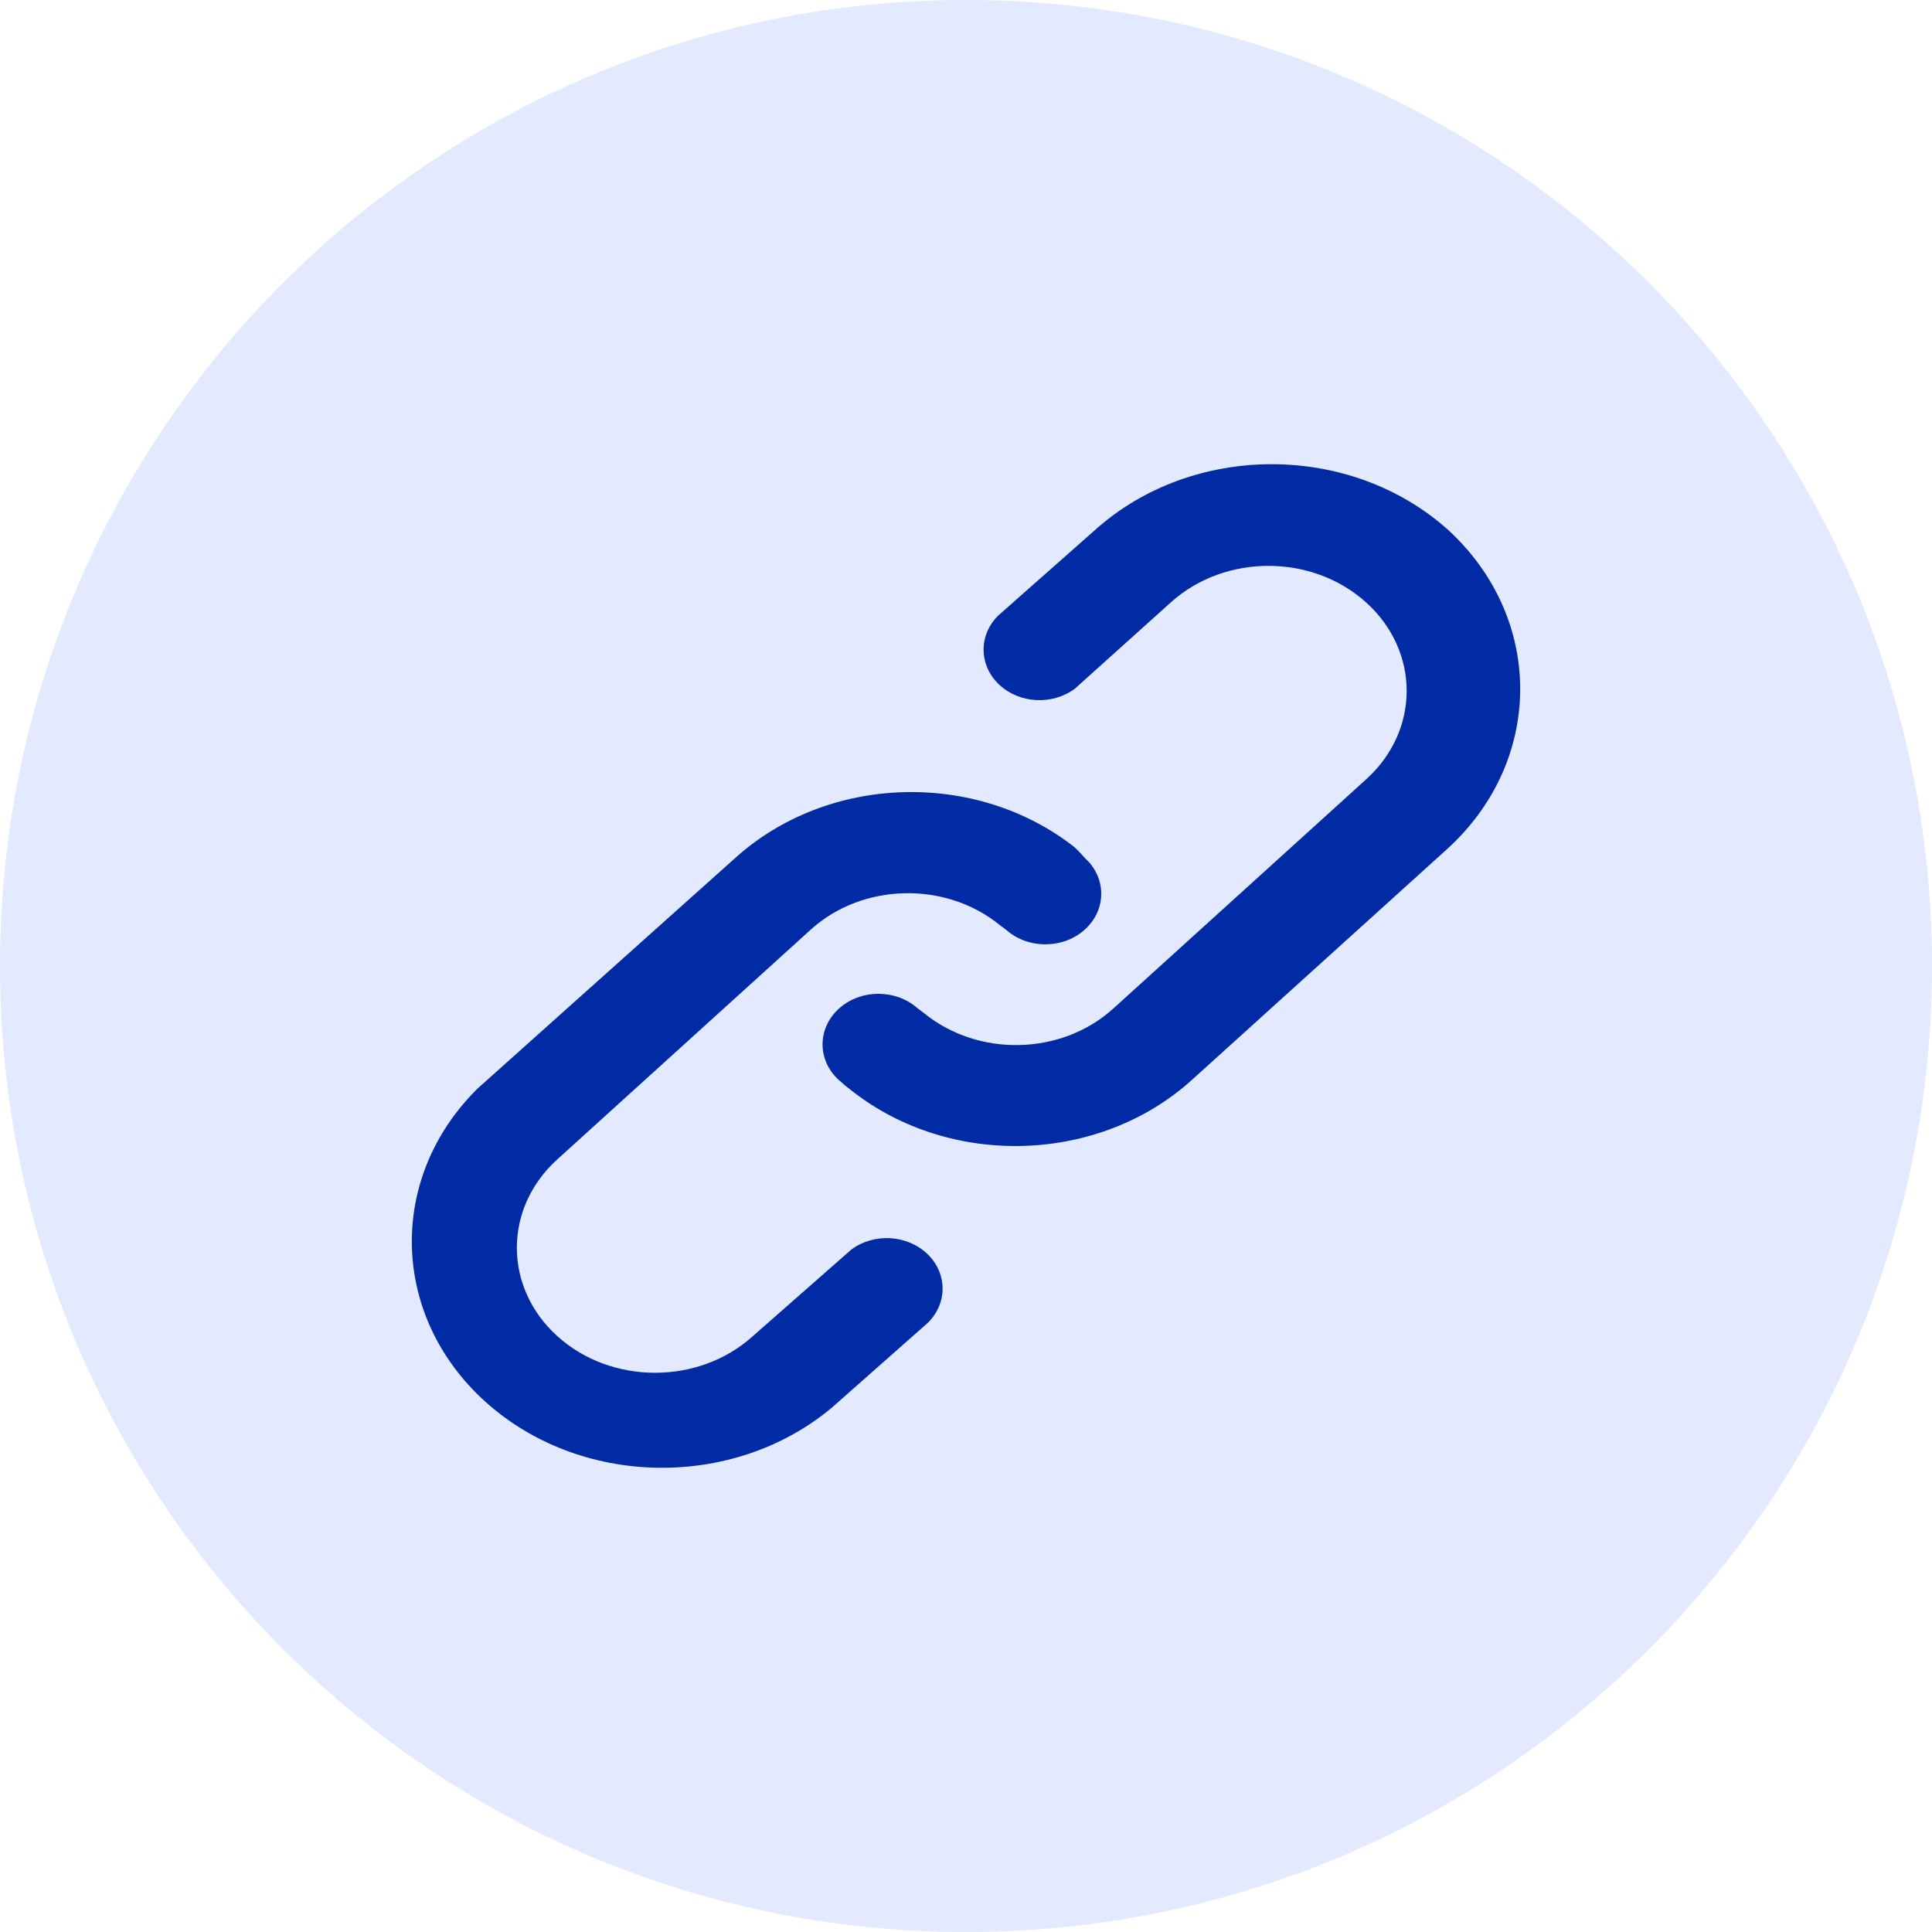
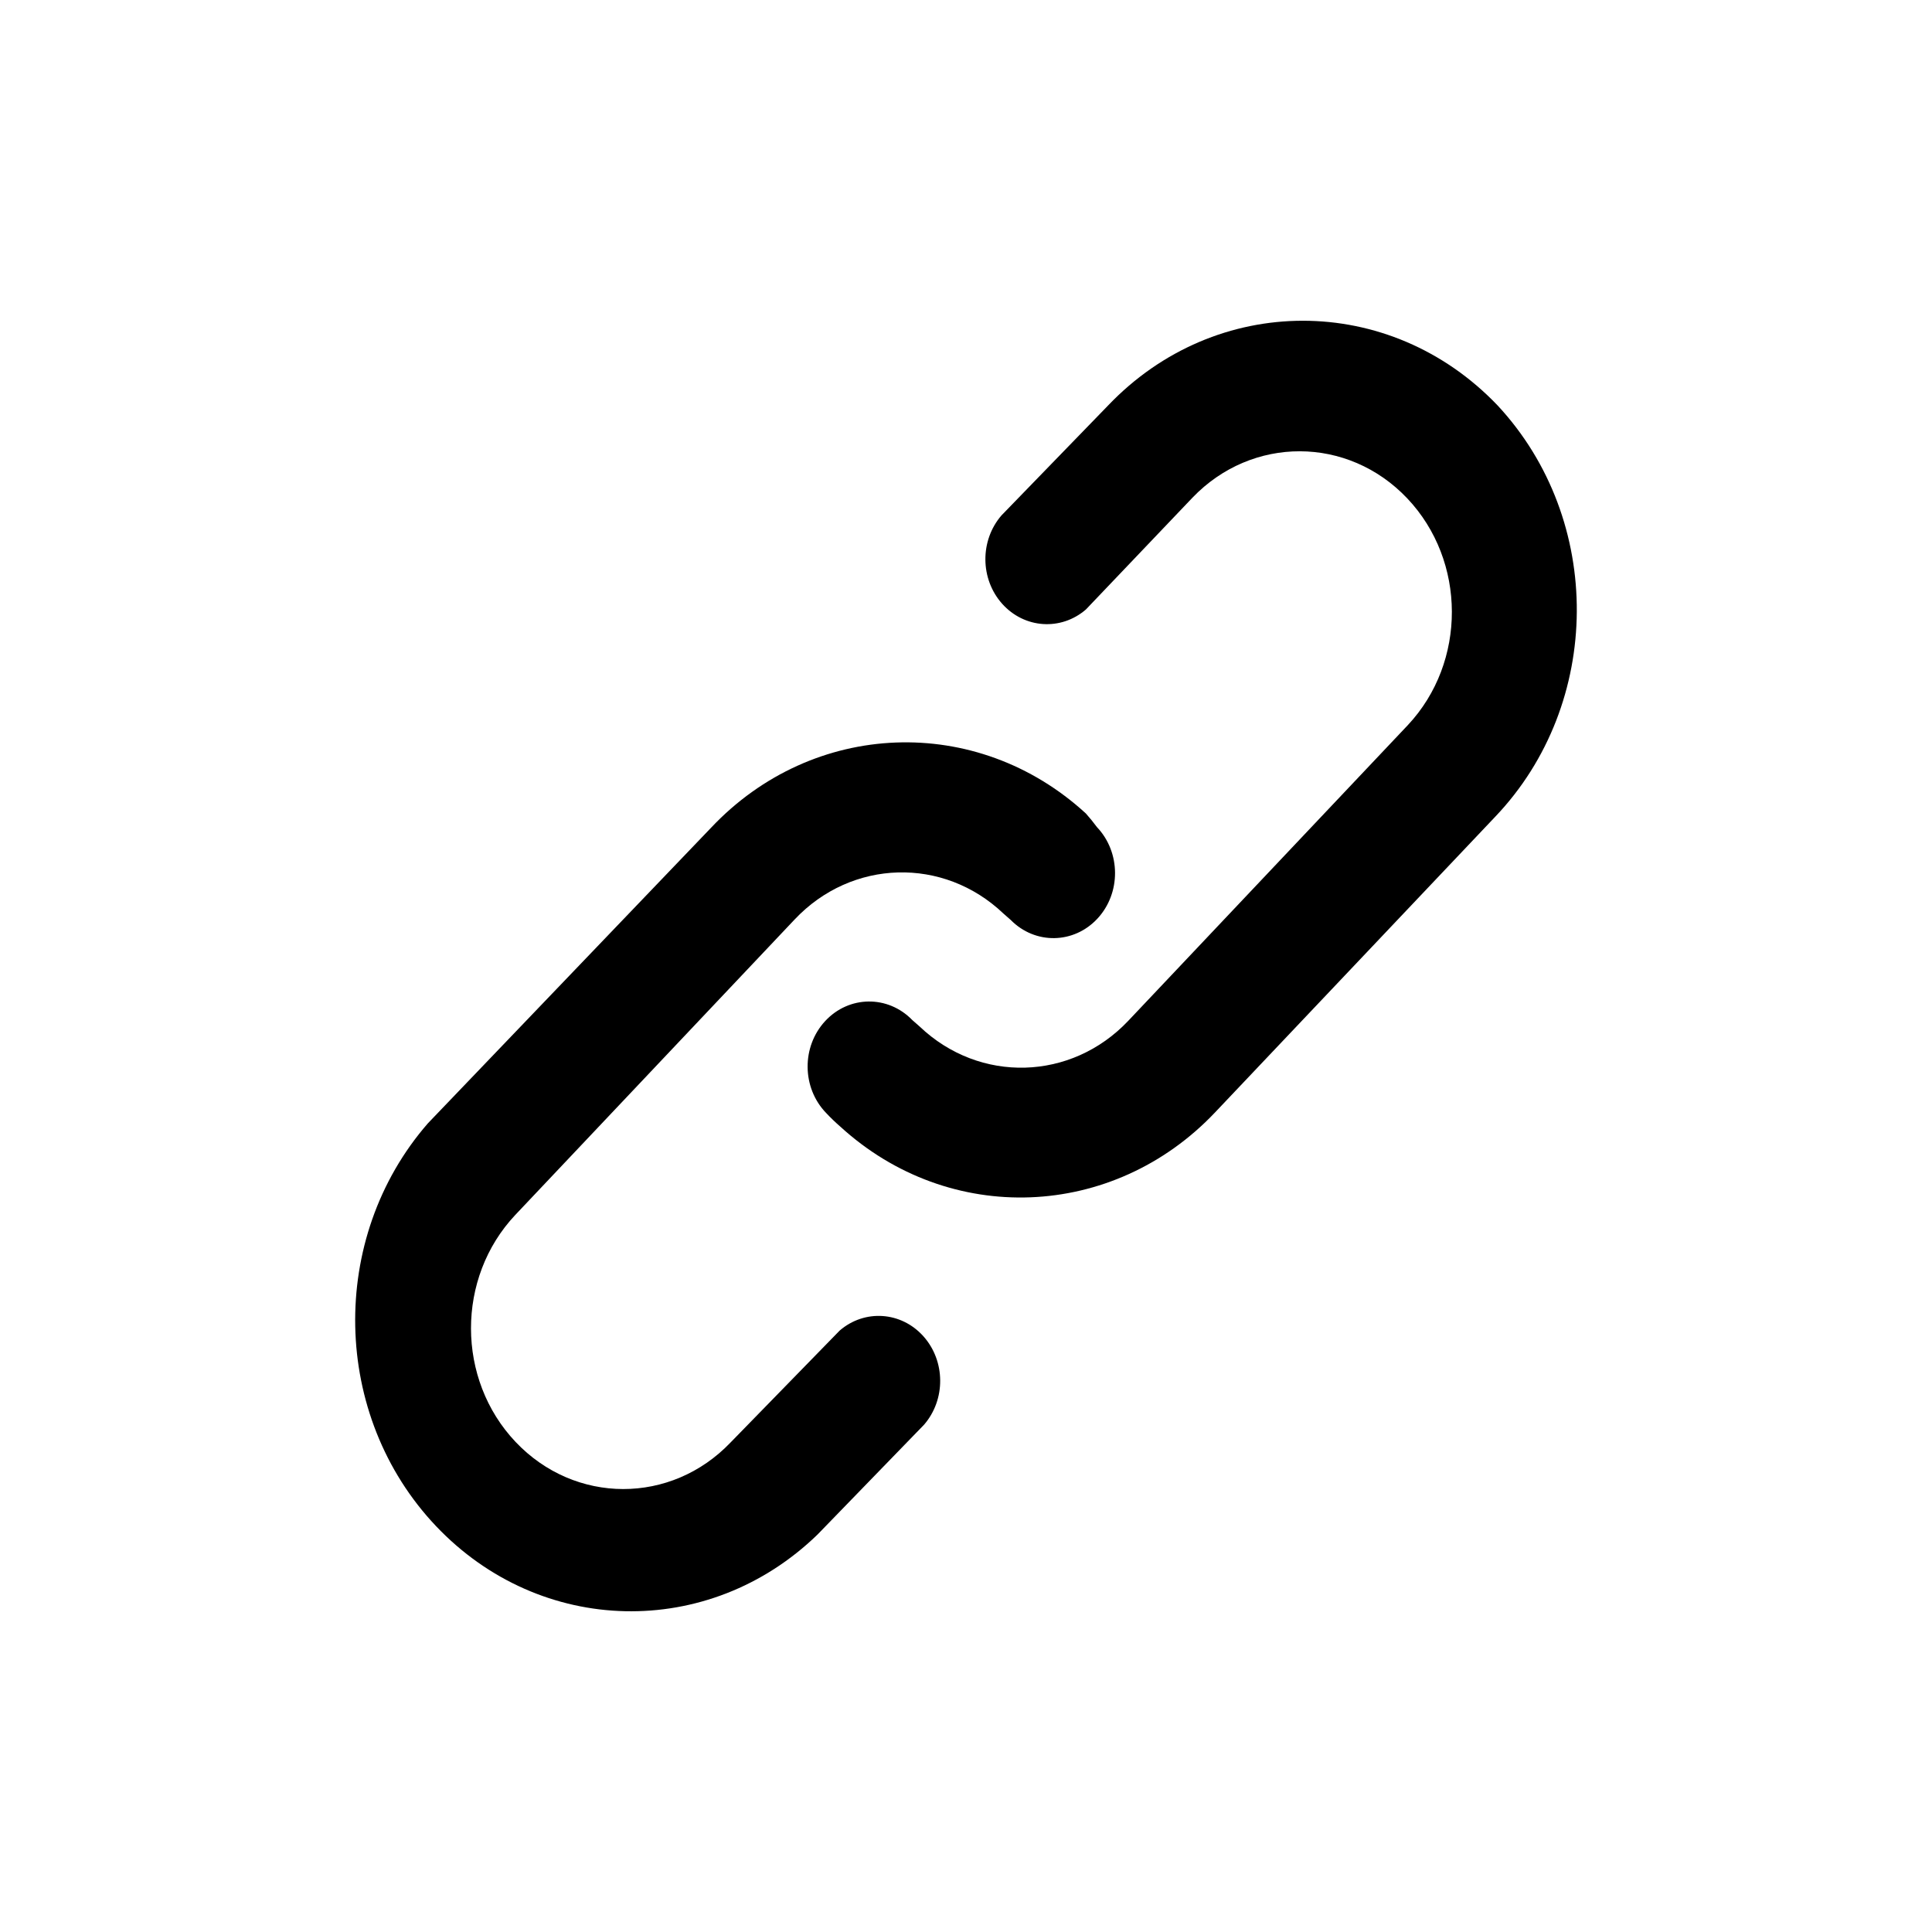
<svg xmlns="http://www.w3.org/2000/svg" xml:space="preserve" viewBox="0 0 512 512">
-   <path fill="#e3e9ff" d="M512 256a256 256 0 0 1-256 256A256 256 0 0 1 0 256 256 256 0 0 1 256 0a256 256 0 0 1 256 256" />
-   <path d="m225.627 331.133-26.196 23.027a36.629 33.133 0 0 1-51.801-46.857l67.193-60.913a36.408 32.934 0 0 1 50.173-1.205l1.776 1.338a14.81 13.396 0 0 0 20.72-19.144 44.4 40.163 0 0 0-2.664-2.811 66.009 59.709 0 0 0-90.133 2.945l-68.081 60.914a66.305 59.977 0 0 0 93.685 84.744l25.604-22.625a14.8 13.388 0 0 0-20.276-19.413m158.214-190.64a66.453 60.11 0 0 0-93.685 0l-25.604 22.625a14.8 13.388 0 0 0 20.276 19.412l25.604-23.026a36.629 33.133 0 0 1 51.8 46.856l-67.192 60.914a36.408 32.934 0 0 1-50.173 1.205l-1.776-1.339a14.81 13.396 0 0 0-20.72 19.145 44.4 40.163 0 0 0 3.404 2.811 66.157 59.843 0 0 0 90.133-2.945l67.341-60.914a66.453 60.11 0 0 0 .592-84.744" fill="#002ba5" />
+   <path class="icon-background" fill="none" d="M0 0h512v512H0Z" />
+   <path class="icon-primary" fill="currentcolor" d="m222.52 352.617-28.872 29.61a40.372 42.606 0 0 1-57.095-60.253l74.06-78.33a40.129 42.35 0 0 1 55.3-1.55l1.957 1.721a16.323 17.226 0 0 0 22.837-24.617 48.937 51.646 0 0 0-2.936-3.615 72.754 76.781 0 0 0-99.343 3.787l-75.039 78.33a73.08 77.126 0 0 0 103.259 108.974l28.22-29.093a16.312 17.216 0 0 0-22.348-24.964m174.382-245.148a73.244 77.297 0 0 0-103.258 0l-28.22 29.094a16.312 17.216 0 0 0 22.347 24.963l28.22-29.61a40.372 42.606 0 0 1 57.094 60.253l-74.058 78.33a40.129 42.35 0 0 1-55.3 1.55l-1.958-1.722a16.323 17.226 0 0 0-22.837 24.62 48.937 51.646 0 0 0 3.752 3.614 72.918 76.953 0 0 0 99.343-3.787l74.223-78.33a73.244 77.297 0 0 0 .652-108.975" />
</svg>
